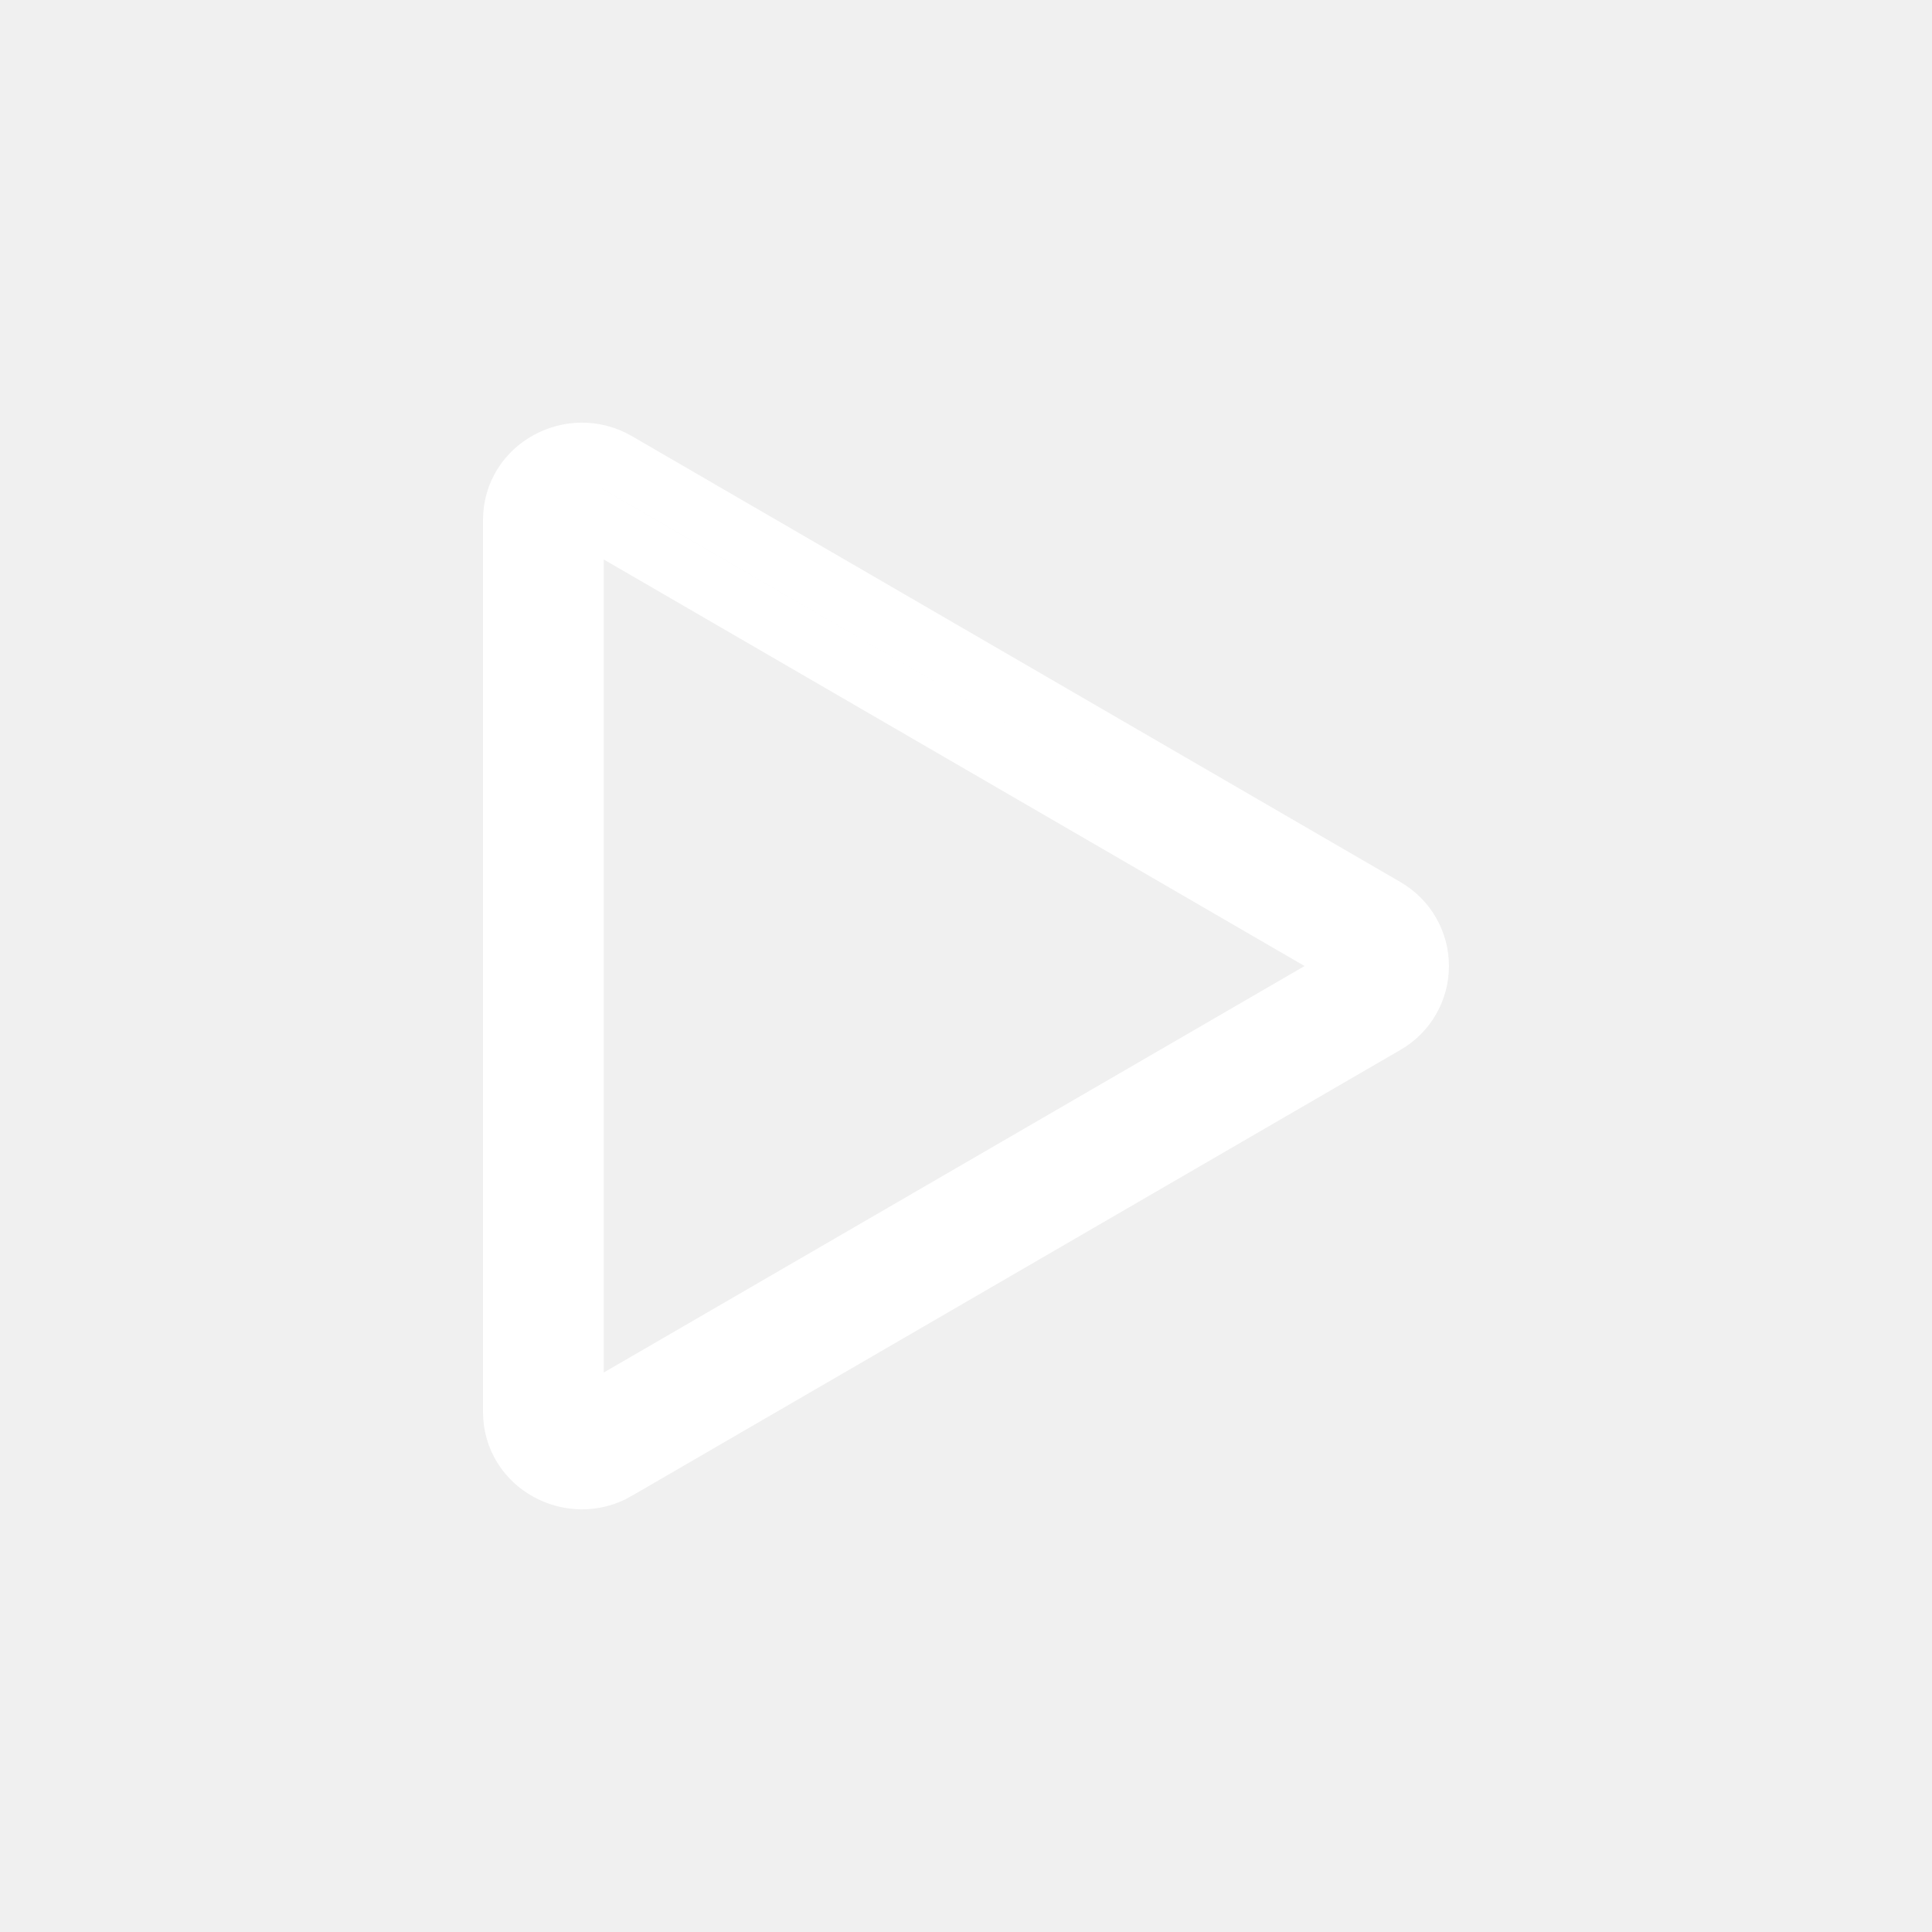
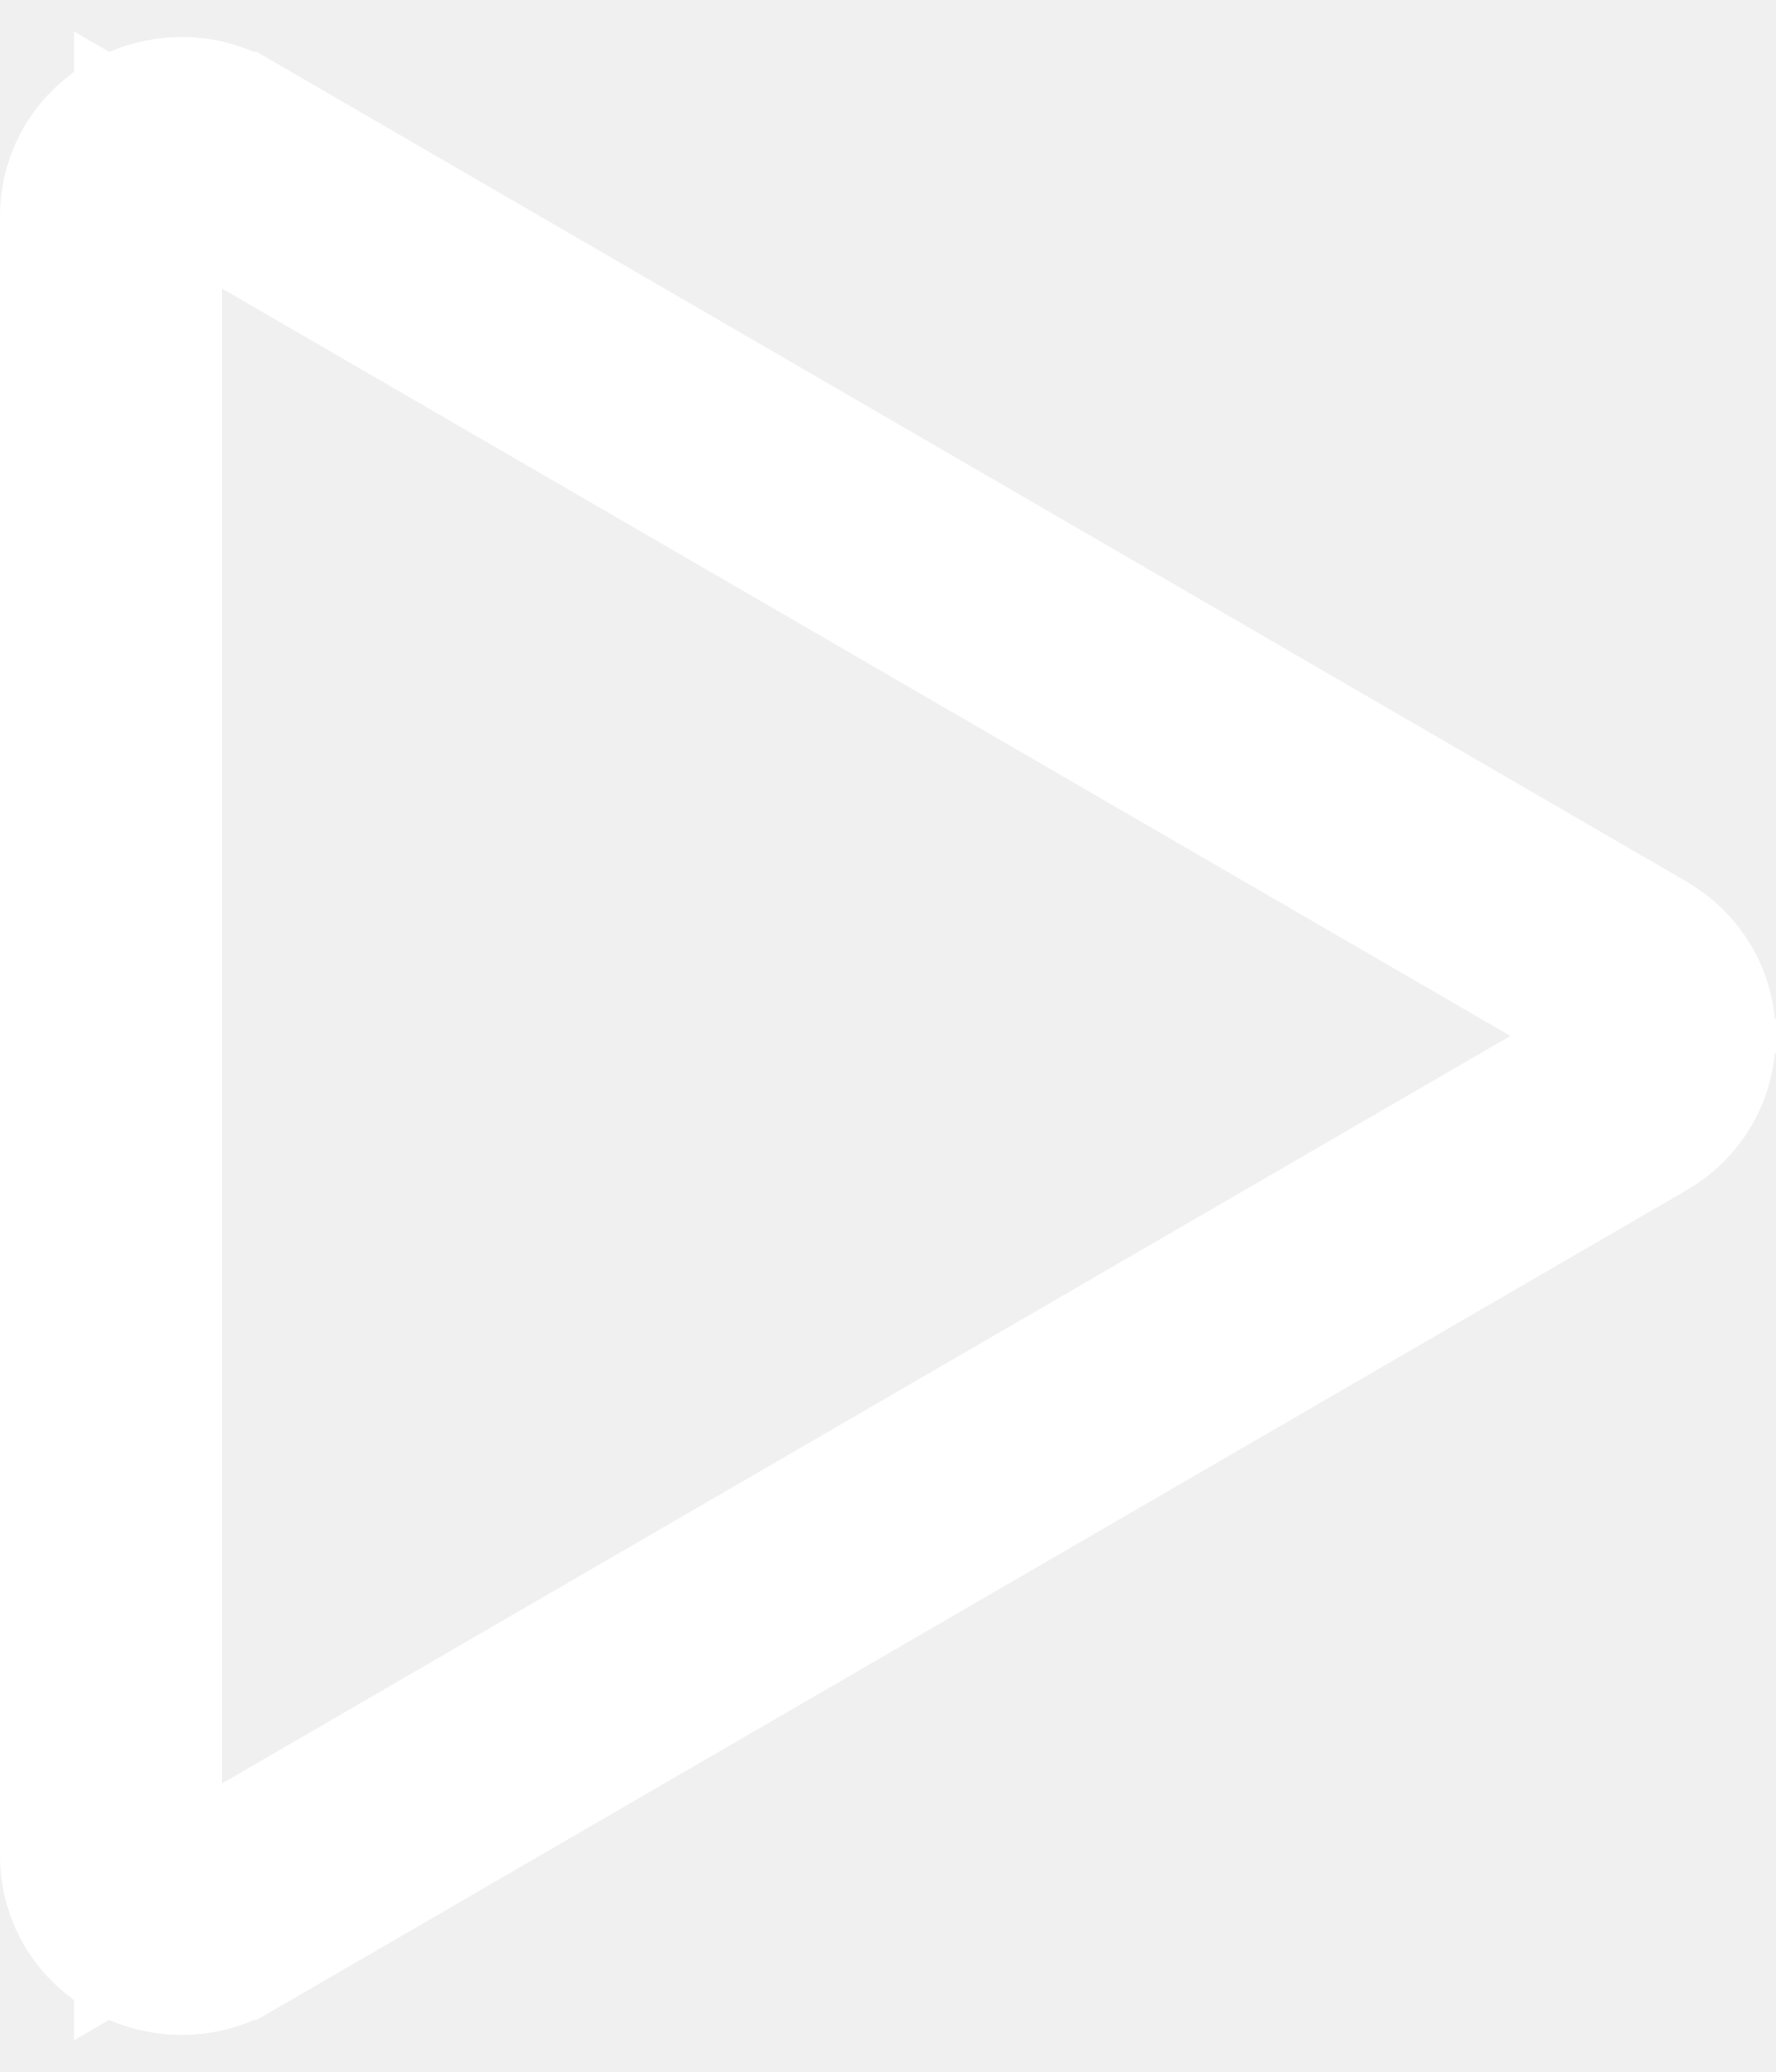
- <svg xmlns="http://www.w3.org/2000/svg" width="32" height="32" viewBox="0 0 32 32" fill="none">
-   <g id="bi:play">
-     <path id="Vector" d="M21.859 16.433L22.604 16L21.859 15.568L10.251 8.834L9.5 8.398V9.266V22.734V23.602L10.251 23.166L21.859 16.433ZM22.941 15.04L22.941 15.04L22.944 15.042C23.112 15.139 23.253 15.278 23.35 15.446C23.448 15.614 23.499 15.806 23.499 16C23.499 16.195 23.448 16.386 23.35 16.554C23.253 16.722 23.112 16.861 22.944 16.958L22.944 16.958L22.941 16.959L10.215 24.343L10.215 24.344C9.472 24.775 8.5 24.263 8.5 23.384V8.616C8.5 7.737 9.472 7.225 10.215 7.656L10.215 7.656L22.941 15.04Z" stroke="white" />
-   </g>
+ <svg xmlns="http://www.w3.org/2000/svg" width="12" height="14" viewBox="0 0 12 14" fill="none">
+   <path d="M10.457 7.432L11.202 7L10.457 6.567L1.751 1.517L1 1.081V1.949V12.05V12.918L1.751 12.483L10.457 7.432ZM11.143 6.388L11.143 6.388L11.146 6.39C11.253 6.451 11.342 6.54 11.405 6.647C11.467 6.754 11.499 6.876 11.499 7C11.499 7.124 11.467 7.245 11.405 7.352C11.342 7.459 11.253 7.548 11.146 7.61L11.146 7.61L11.143 7.611L1.599 13.149L1.598 13.149C1.115 13.43 0.5 13.091 0.5 12.538V1.462C0.5 0.909 1.115 0.57 1.598 0.85L1.599 0.85L11.143 6.388Z" stroke="white" />
</svg>
